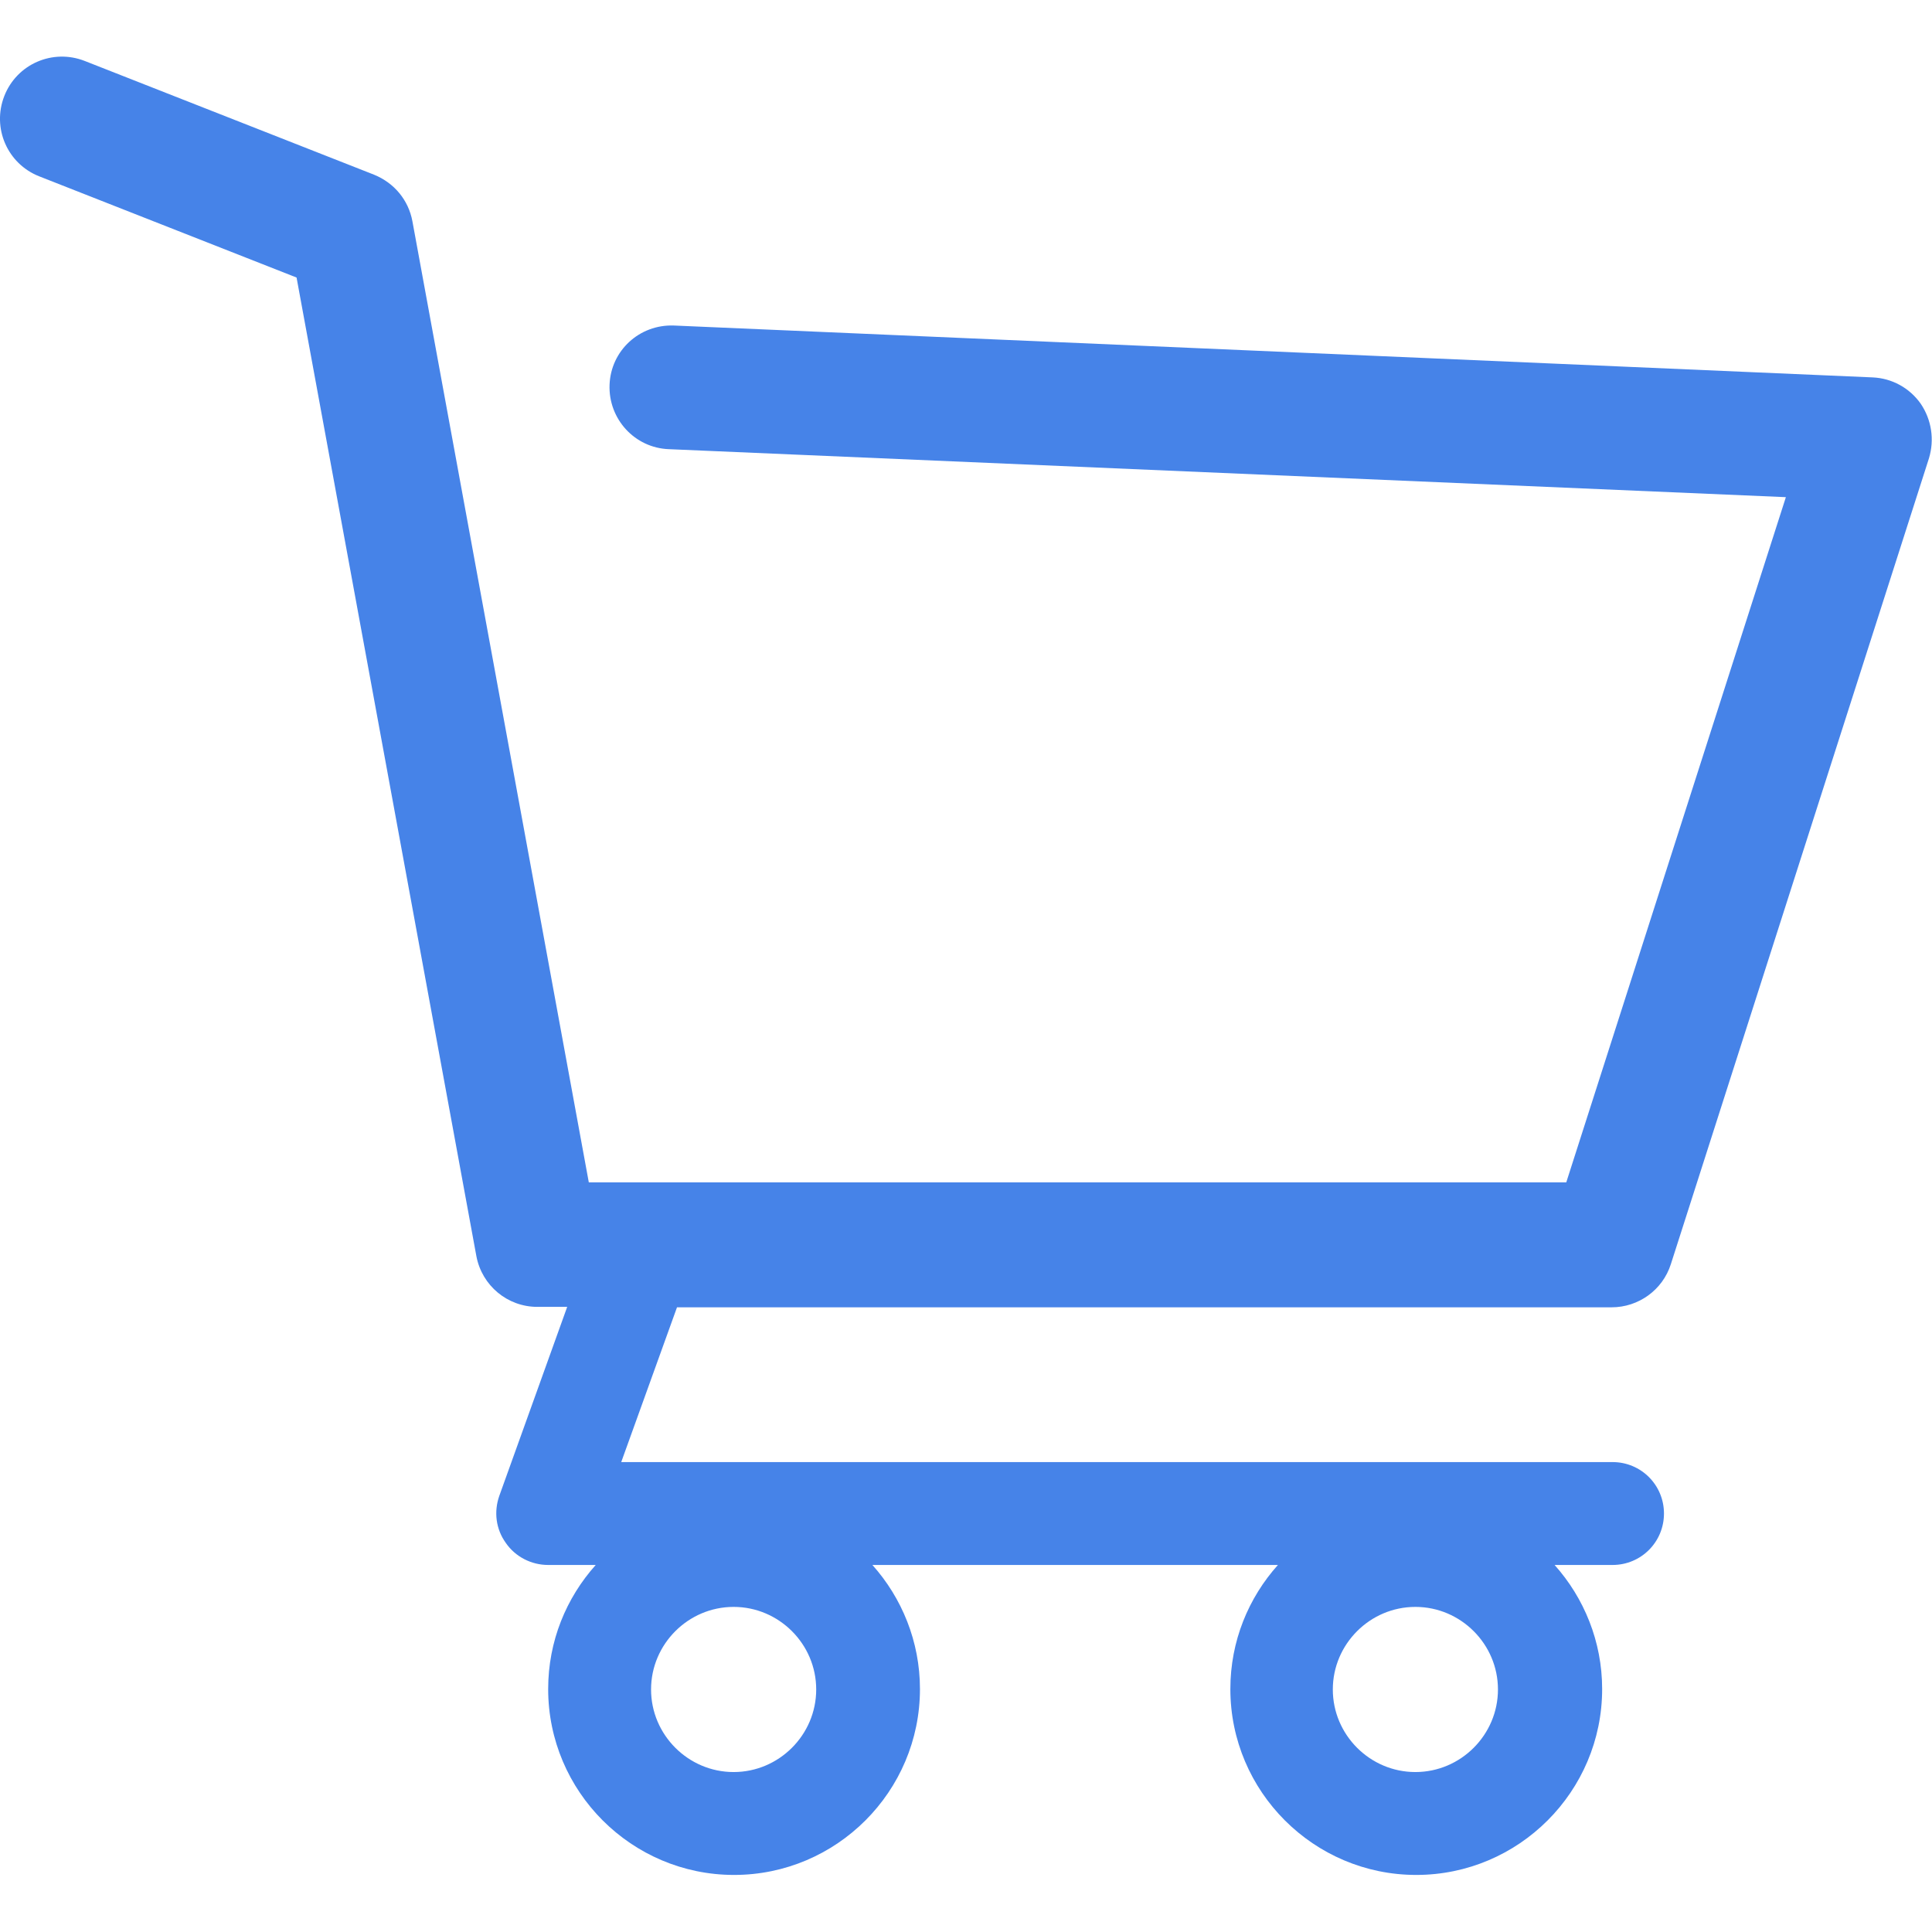
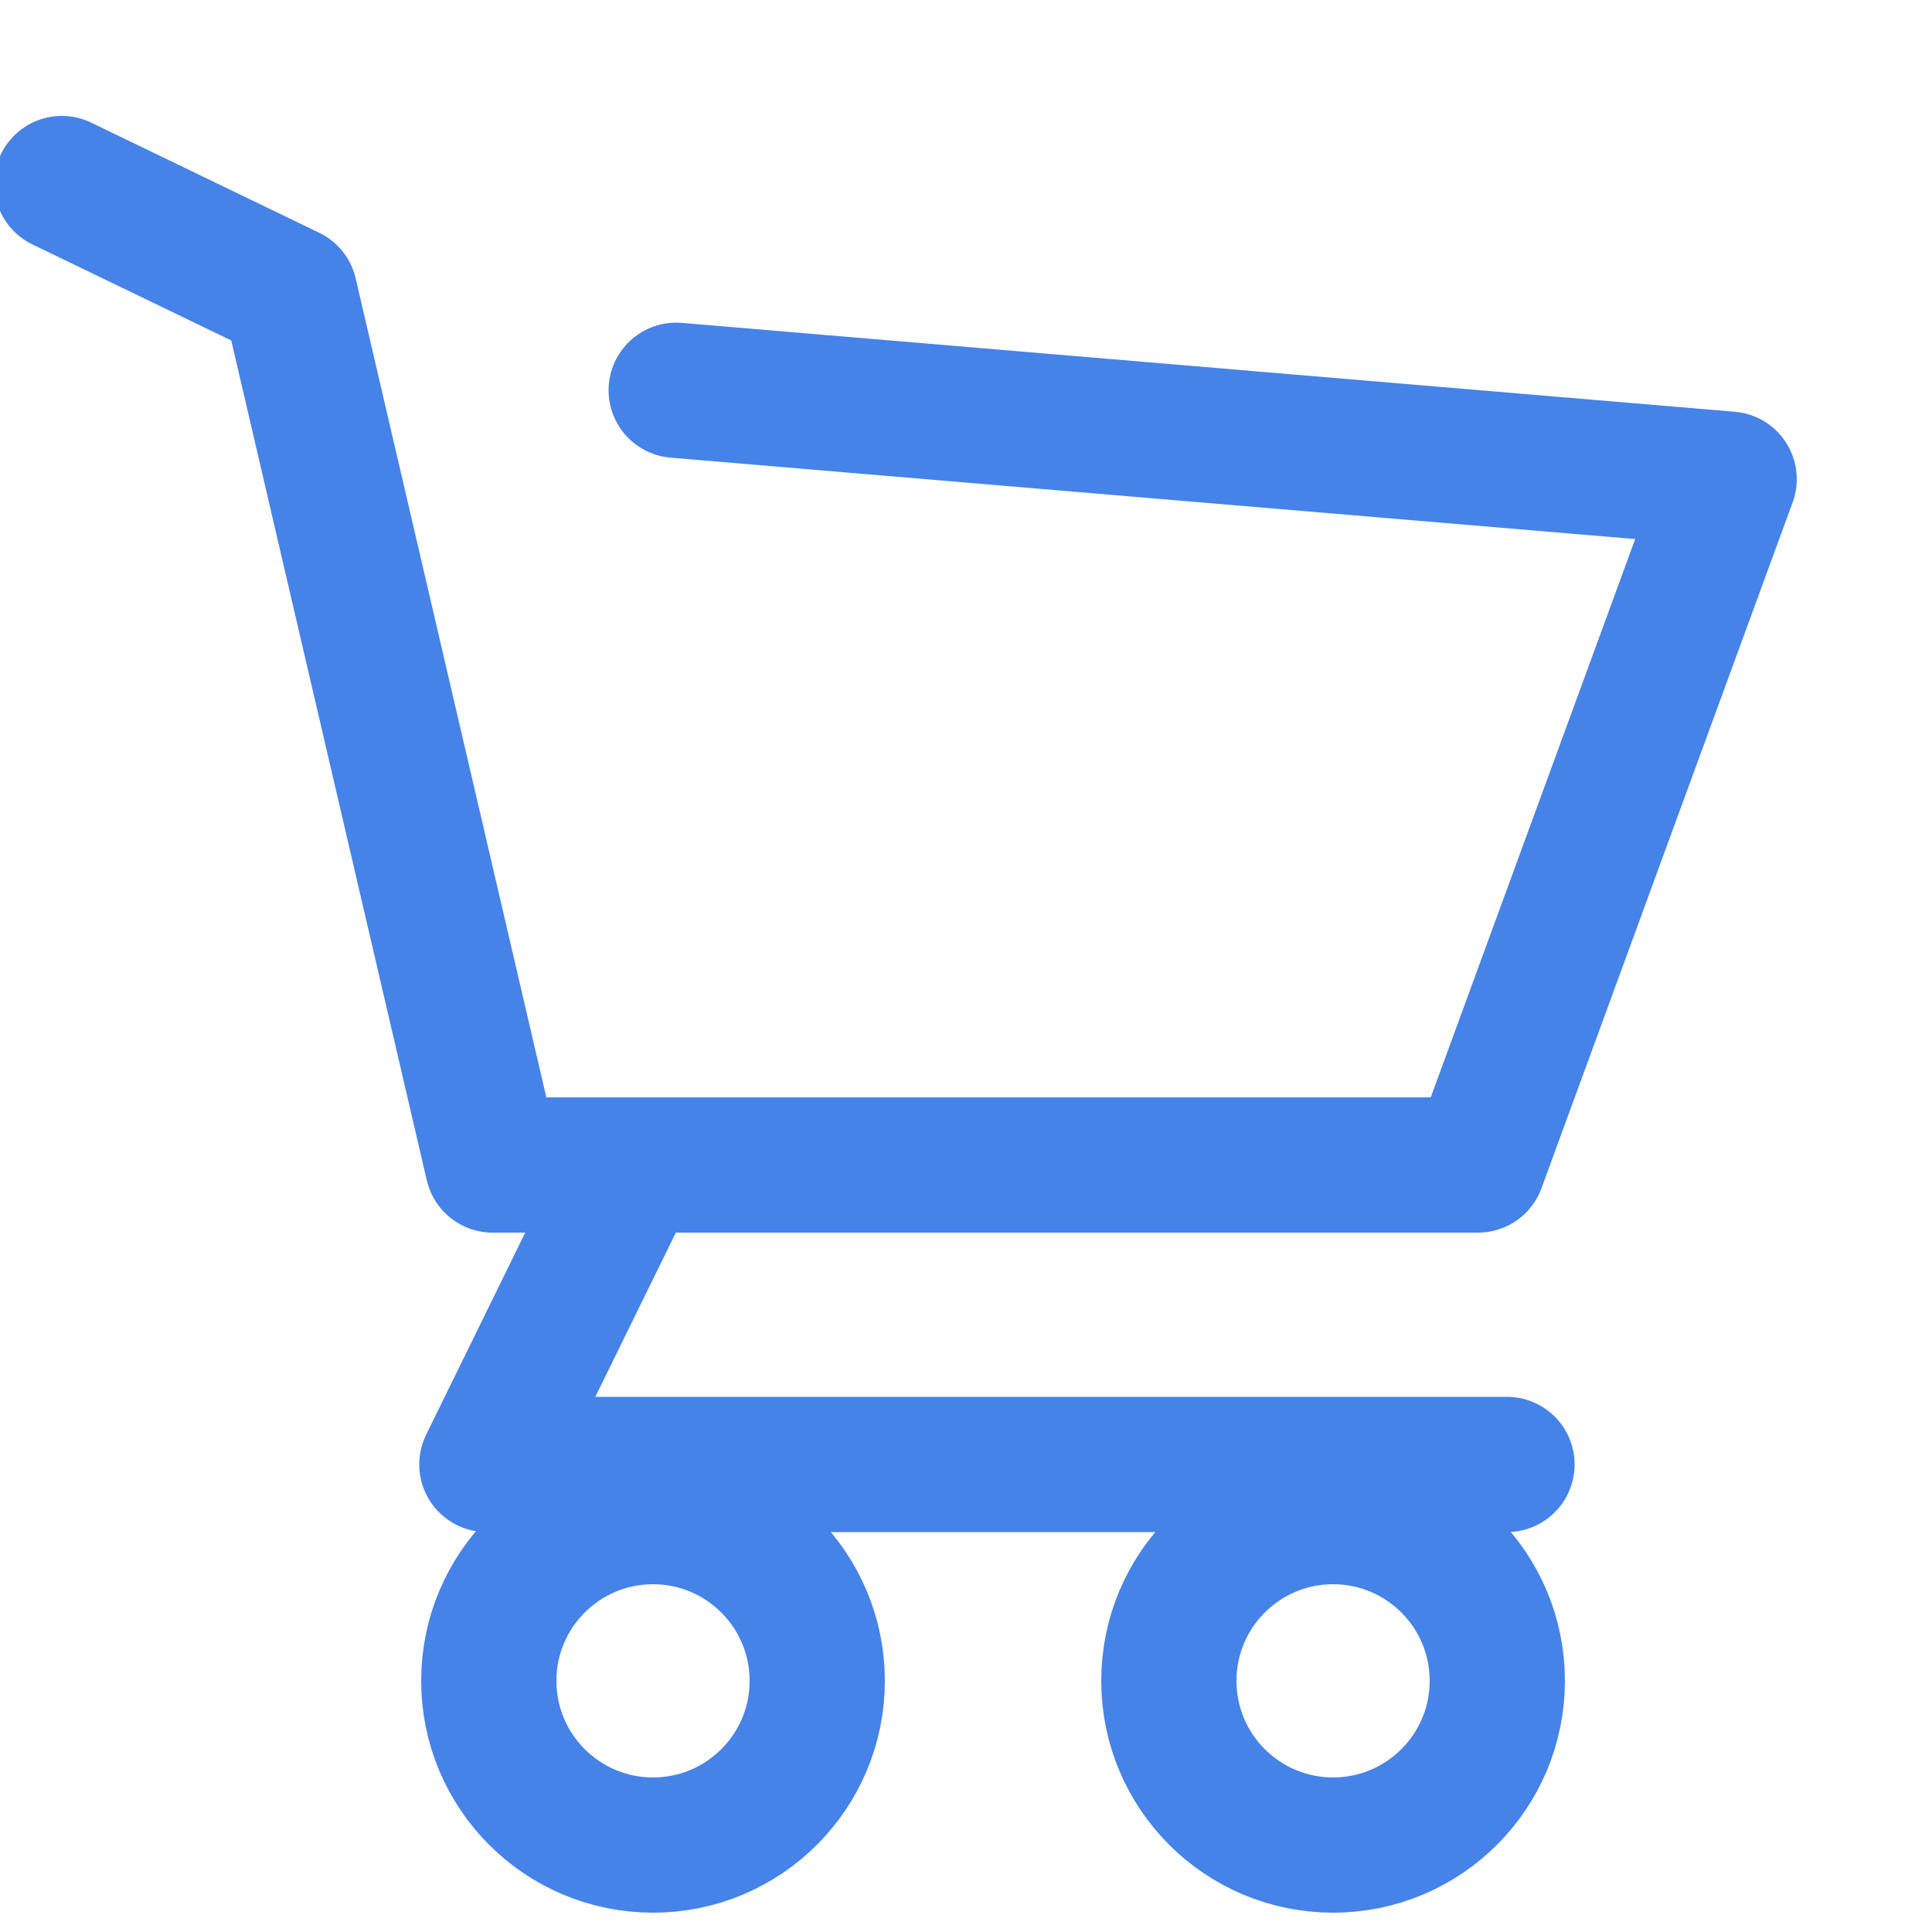
- <svg xmlns="http://www.w3.org/2000/svg" version="1.1" id="Capa_1" x="0px" y="0px" viewBox="-101 177.1 446.9 446.9" enable-background="new -101 177.1 446.9 446.9" xml:space="preserve">
-   <g>
-     <path fill="#4683E8" d="M343.3,270.5c-2.6-3.7-6.7-5.9-11.1-6.1L54.9,252.4c-8-0.3-14.6,5.8-14.9,13.7c-0.3,7.9,5.8,14.6,13.7,14.9   l258.4,11.1l-50.8,158.5H35.2L-5.6,228.3c-0.9-4.9-4.2-8.9-8.9-10.8l-66.9-26.3c-7.4-2.9-15.7,0.7-18.6,8.1   c-2.9,7.4,0.7,15.7,8.1,18.6l59.5,23.4L9.2,467.7c1.3,6.8,7.2,11.7,14.1,11.7h6.9l-15.7,43.7c-1.3,3.7-0.8,7.7,1.5,10.9   c2.2,3.2,5.9,5.1,9.8,5.1h11c-6.8,7.6-11,17.6-11,28.7c0,23.7,19.3,43,43,43s43-19.3,43-43c0-11-4.2-21.1-11-28.7h93.8   c-6.8,7.6-11,17.6-11,28.7c0,23.7,19.3,43,43,43c23.7,0,43-19.3,43-43c0-11-4.2-21.1-11-28.7h13.4c6.6,0,11.9-5.3,11.9-11.9   c0-6.6-5.3-11.9-11.9-11.9H42.7l12.9-35.8h216.2c6.2,0,11.8-4,13.7-10l59.7-186.4C346.5,278.8,345.8,274.2,343.3,270.5z M68.7,587   c-10.5,0-19.1-8.6-19.1-19.1c0-10.5,8.6-19.1,19.1-19.1s19.1,8.6,19.1,19.1C87.8,578.4,79.2,587,68.7,587z M226.4,587   c-10.5,0-19.1-8.6-19.1-19.1c0-10.5,8.6-19.1,19.1-19.1s19.1,8.6,19.1,19.1C245.5,578.4,236.9,587,226.4,587z" />
-   </g>
+ <svg xmlns="http://www.w3.org/2000/svg" version="1.1" id="Layer_1" x="0px" y="0px" viewBox="0 0 100 100" enable-background="new 0 0 100 100" xml:space="preserve">
+   <polyline fill="none" stroke="#4683E8" stroke-width="7" stroke-linecap="round" stroke-linejoin="round" stroke-miterlimit="10" points="  3.2,9.5 15,15.2 25.5,60.3 76.5,60.3 89.5,24.8 35,20.2 " />
+   <polyline fill="none" stroke="#4683E8" stroke-width="7" stroke-linecap="round" stroke-linejoin="round" stroke-miterlimit="10" points="  32.8,60.3 25.2,75.8 78,75.8 " />
+   <circle fill="none" stroke="#4683E8" stroke-width="7" stroke-linecap="round" stroke-linejoin="round" stroke-miterlimit="10" cx="69" cy="87" r="8.5" />
+   <circle fill="none" stroke="#4683E8" stroke-width="7" stroke-linecap="round" stroke-linejoin="round" stroke-miterlimit="10" cx="33.8" cy="87" r="8.5" />
</svg>
